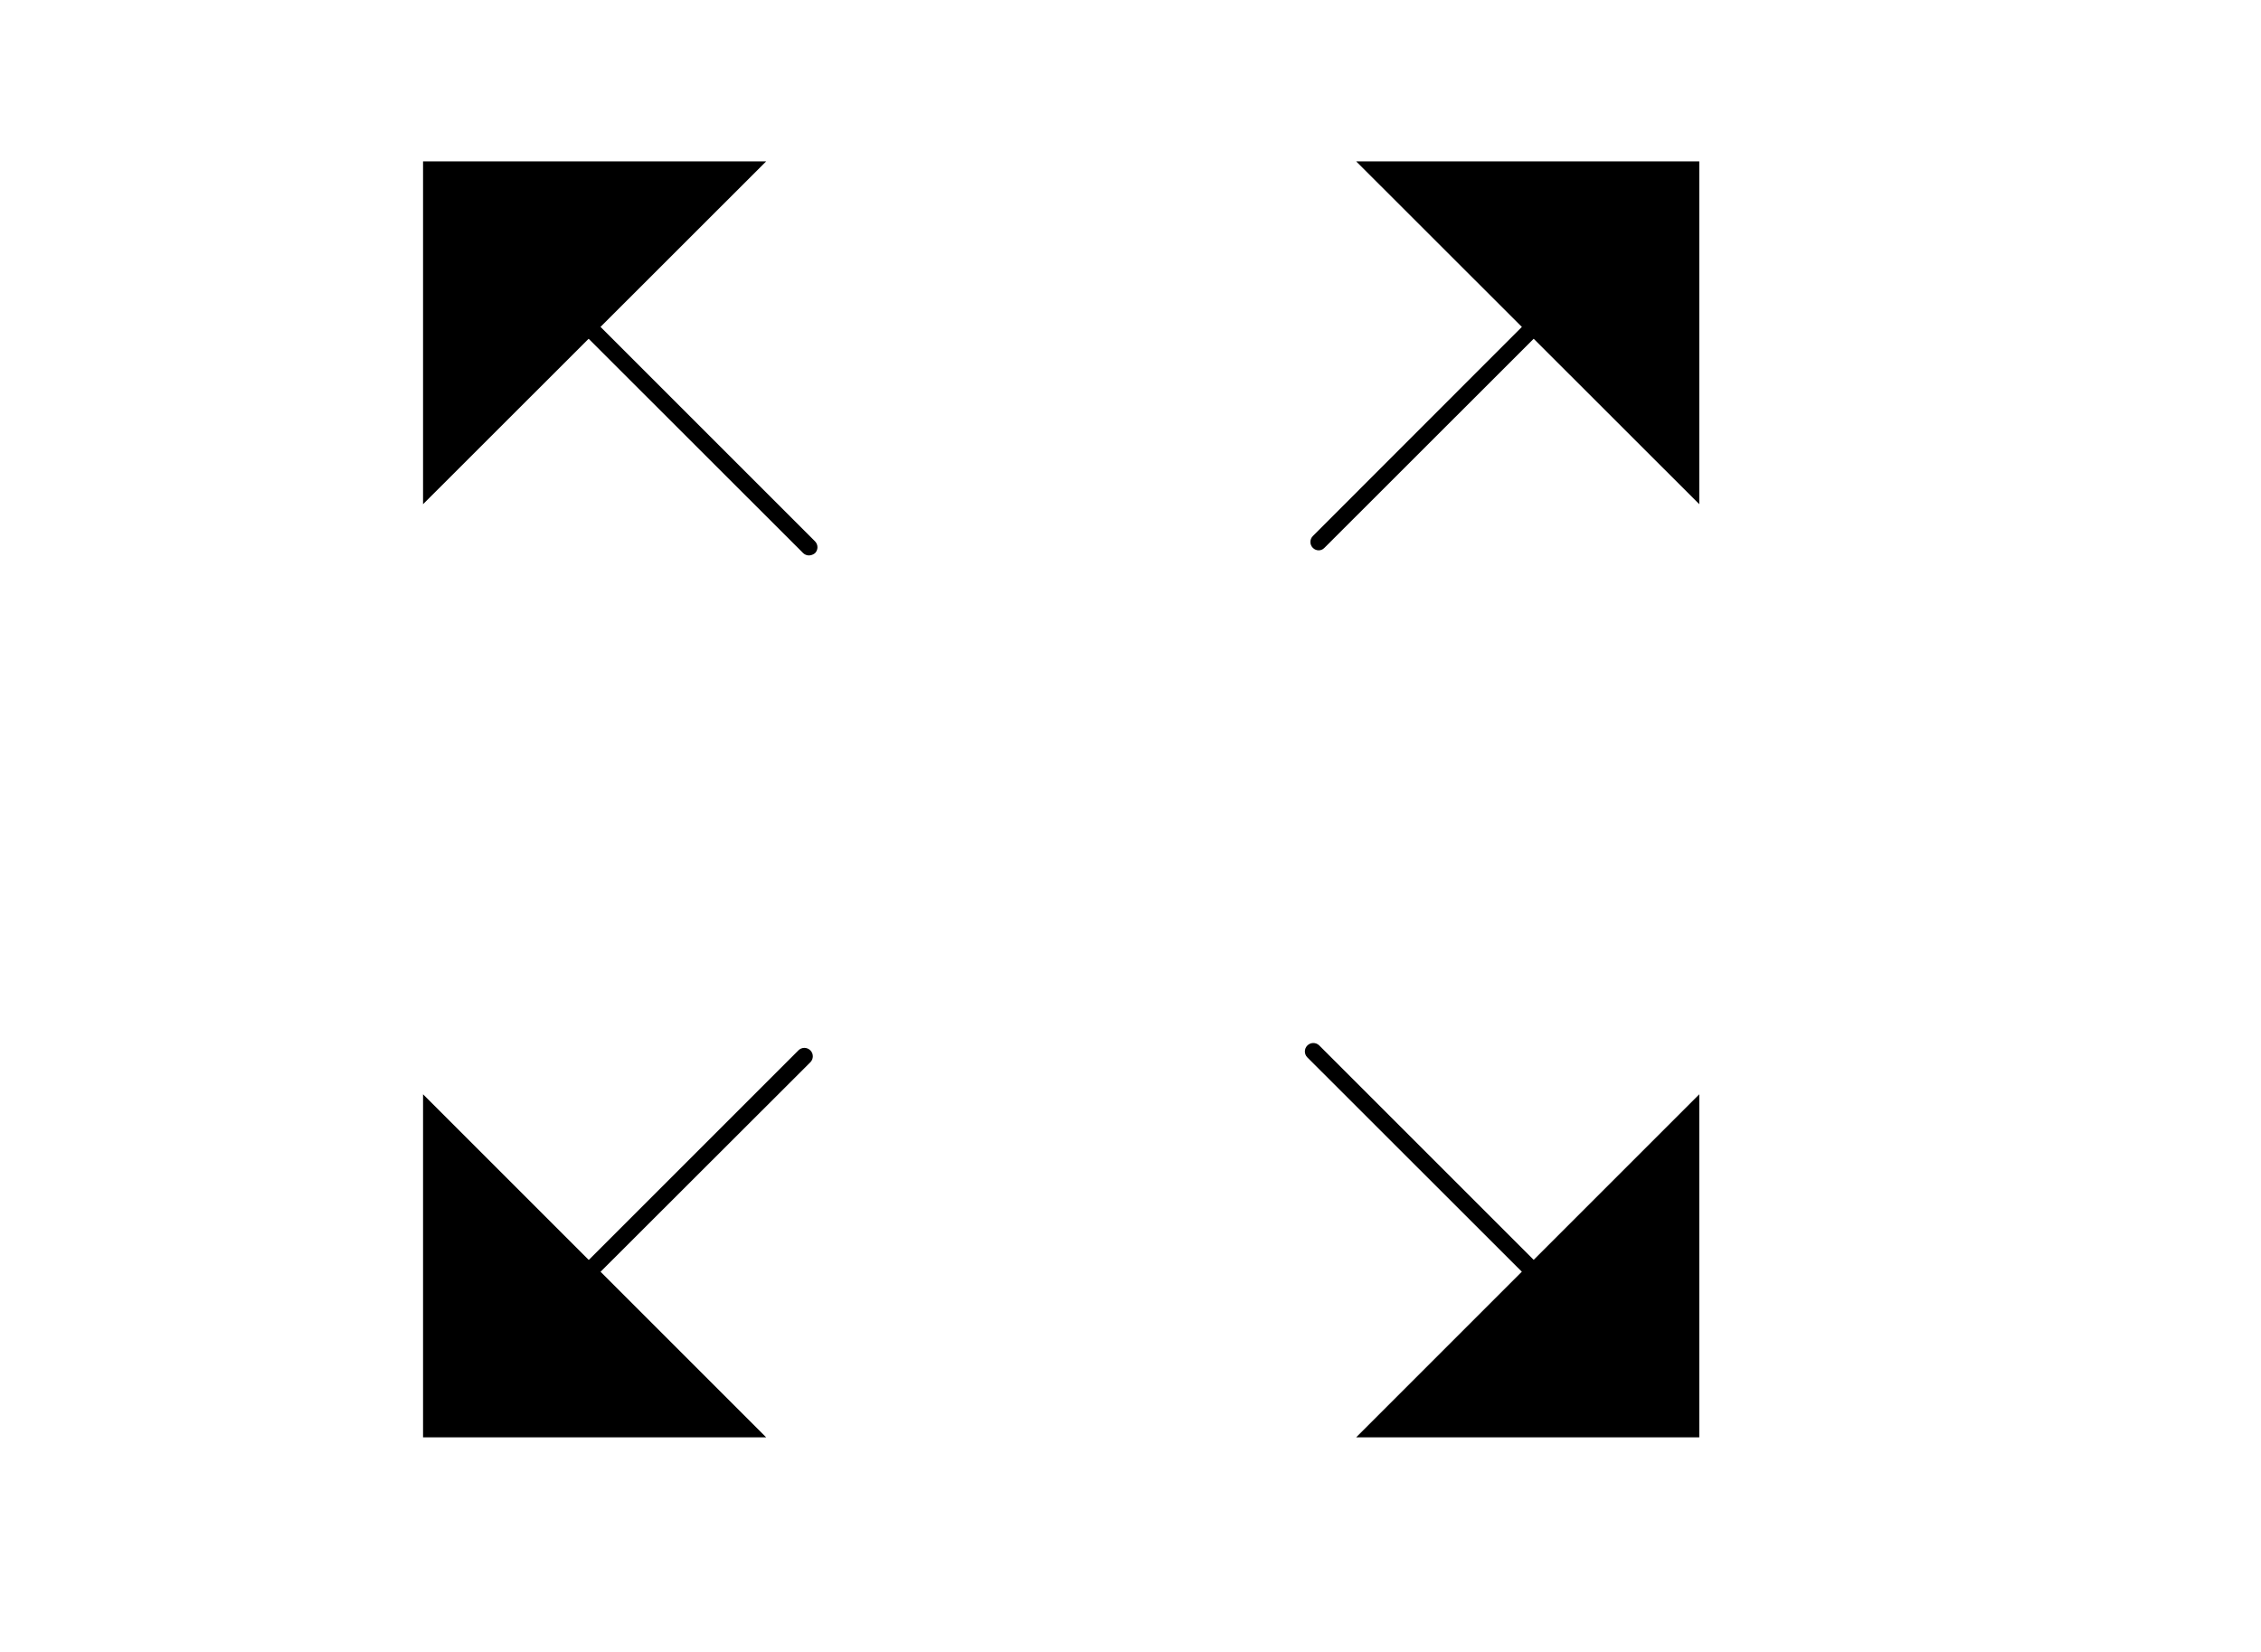
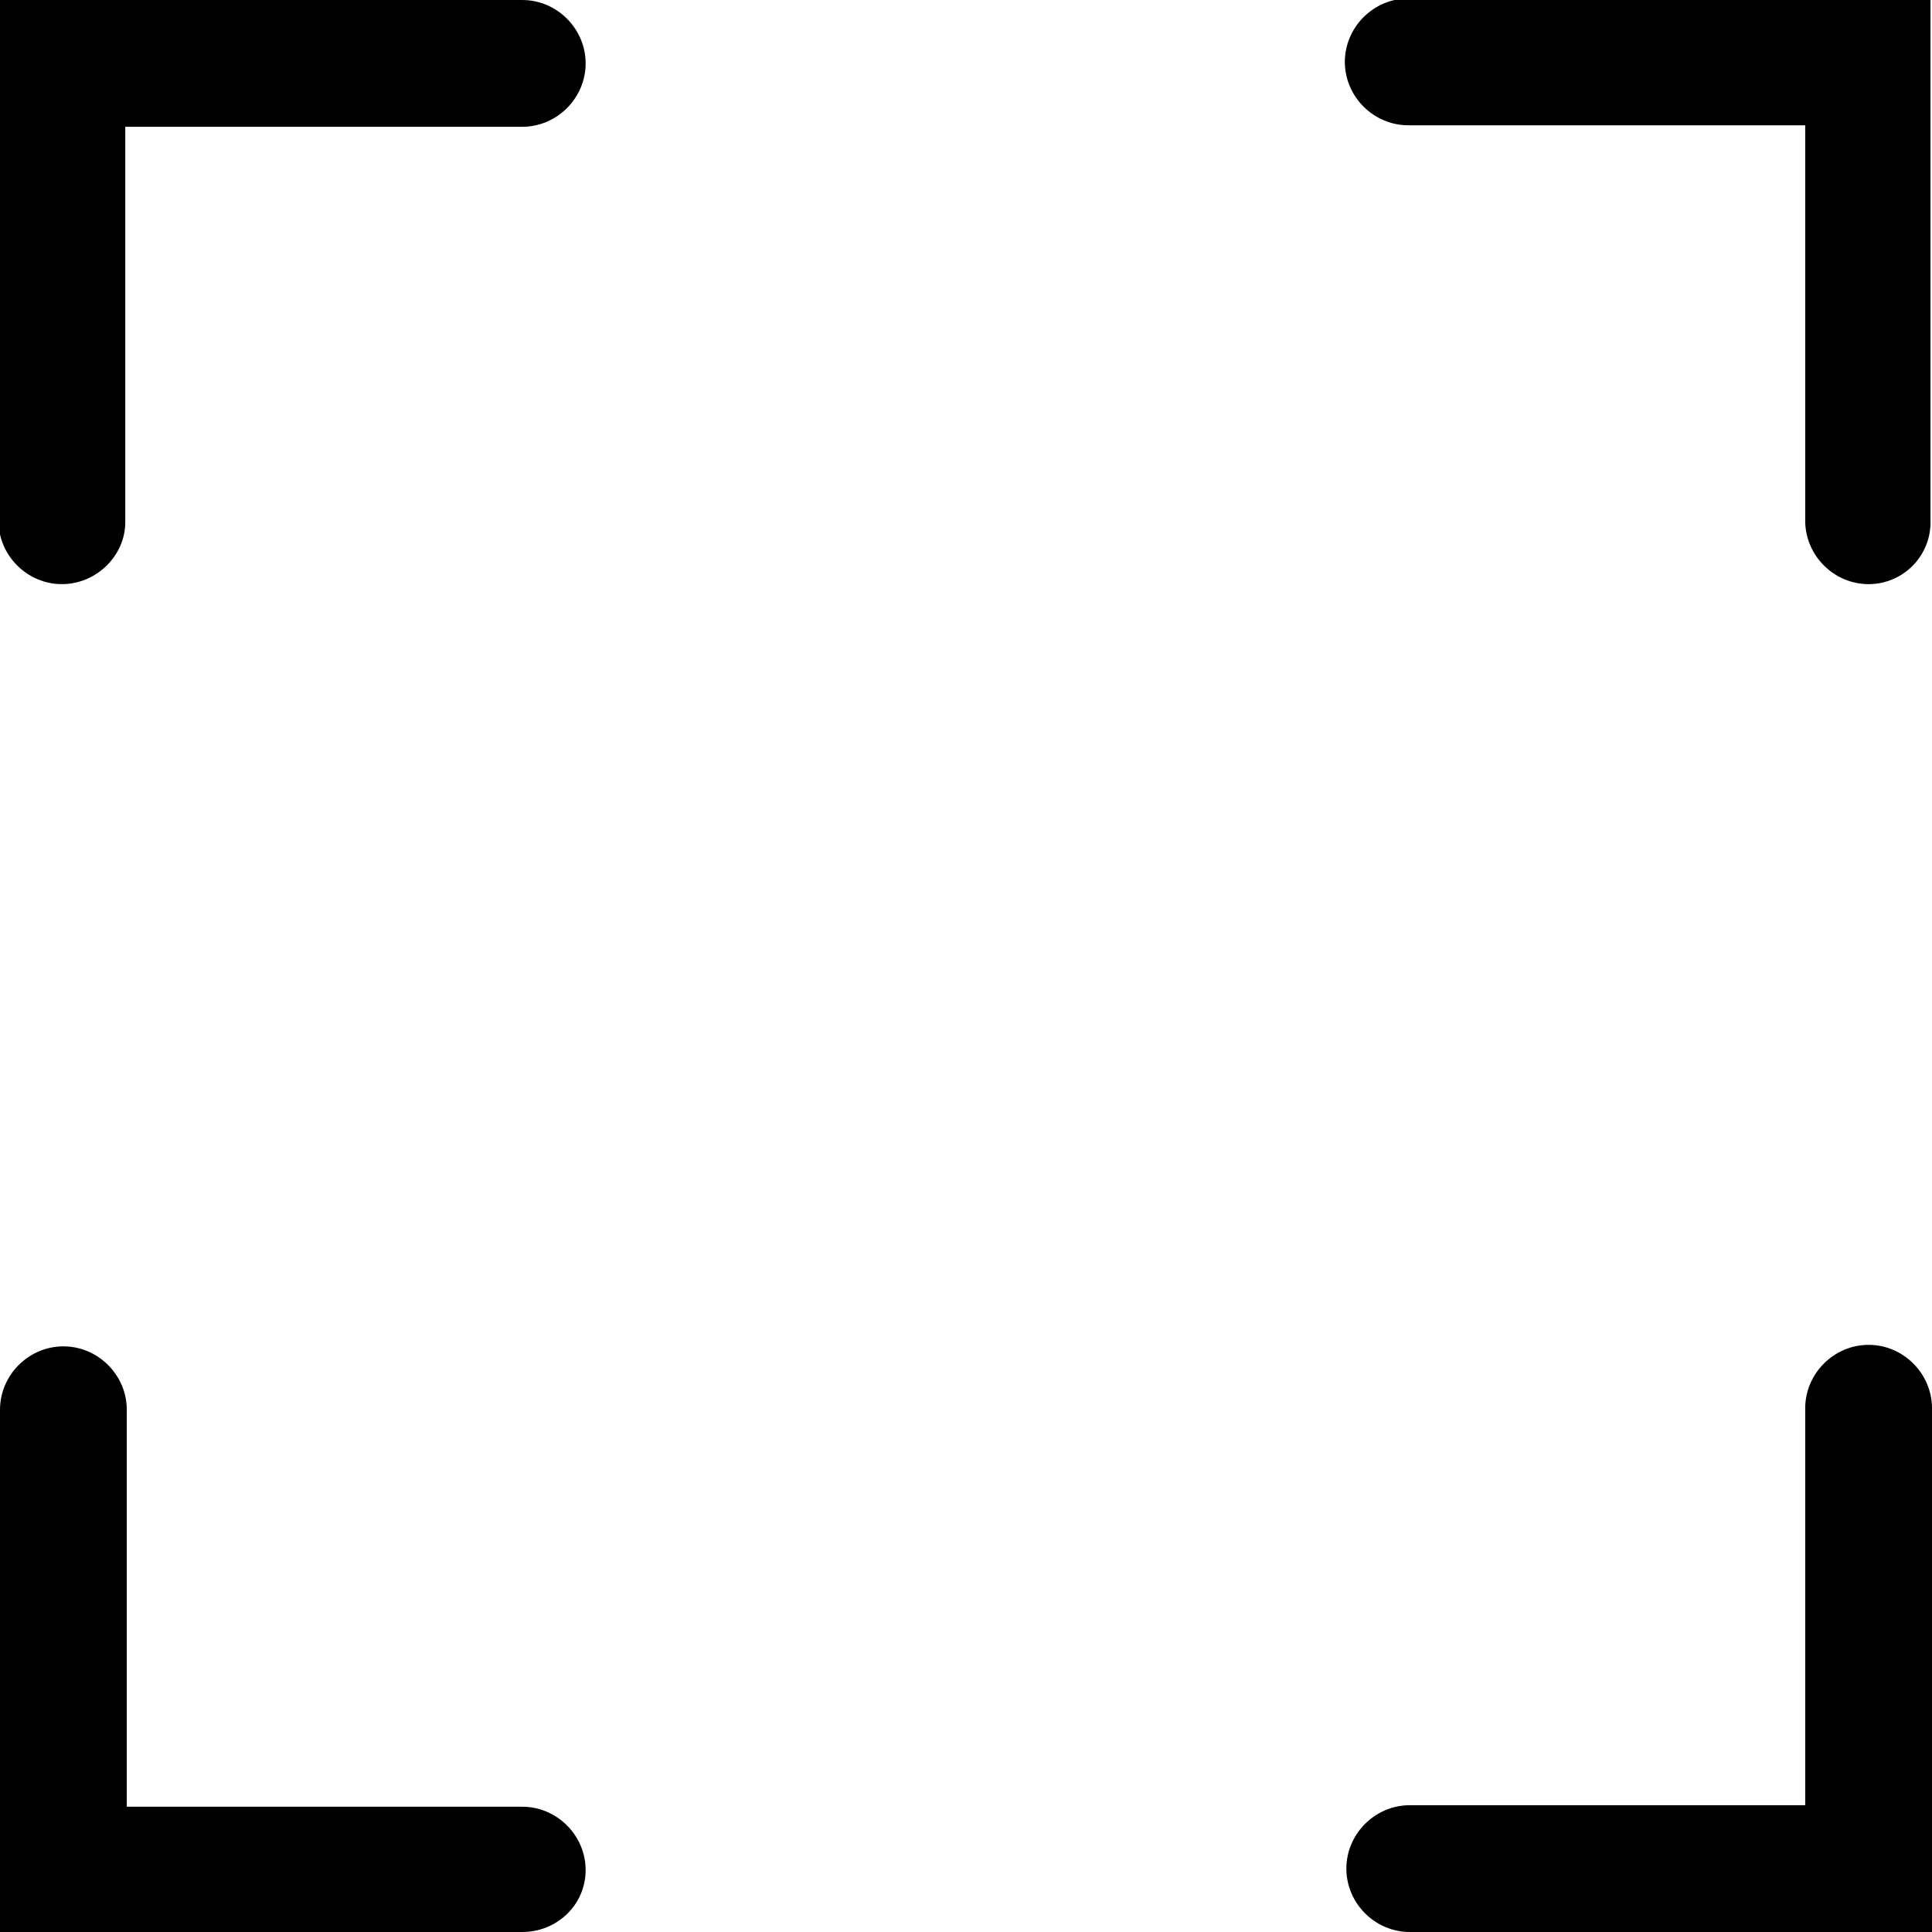
- <svg xmlns="http://www.w3.org/2000/svg" version="1.1" id="Calque_1" x="0px" y="0px" viewBox="0 0 1024 748" enable-background="new 0 0 1024 748" xml:space="preserve">
-   <g>
-     <polygon points="769.6,495.7 769.6,651.1 614.2,651.1  " />
-     <g>
-       <path d="M760.5,645.8c-0.9,0-1.9-0.4-2.6-1.1L592.1,479c-1.5-1.5-1.5-3.9,0-5.4c1.5-1.5,3.9-1.5,5.4,0l165.8,165.8    c1.5,1.5,1.5,3.9,0,5.4C762.5,645.4,761.6,645.8,760.5,645.8z" />
-     </g>
-   </g>
-   <g>
-     <g>
-       <path d="M200.7,645.8c-0.9,0-1.9-0.4-2.6-1.1c-1.5-1.5-1.5-3.9,0-5.4l163.5-163.5c1.5-1.5,3.9-1.5,5.4,0c1.5,1.5,1.5,3.9,0,5.4    L203.3,644.7C202.6,645.4,201.6,645.8,200.7,645.8z" />
-     </g>
-     <polygon points="347,651.1 191.6,651.1 191.6,495.7  " />
-   </g>
-   <g>
-     <polygon points="191.6,228.4 191.6,73.1 347,73.1  " />
-     <g>
-       <path d="M366.3,251.6c-0.9,0-1.9-0.4-2.6-1.1L197.9,84.8c-1.5-1.5-1.5-3.9,0-5.4c1.5-1.5,3.9-1.5,5.4,0l165.8,165.8    c1.5,1.5,1.5,3.9,0,5.4C368.3,251.2,367.4,251.6,366.3,251.6z" />
-     </g>
-   </g>
-   <g>
-     <g>
-       <path d="M597.2,249.3c-0.9,0-1.9-0.4-2.6-1.1c-1.5-1.5-1.5-3.9,0-5.4L758,79.3c1.5-1.5,3.9-1.5,5.4,0s1.5,3.9,0,5.4L599.8,248.2    C599,249,598.1,249.3,597.2,249.3z" />
-     </g>
-     <polygon points="614.2,73.1 769.6,73.1 769.6,228.4  " />
-   </g>
+ <svg xmlns="http://www.w3.org/2000/svg" version="1.1" id="Calque_1" x="0px" y="0px" viewBox="354.4 347.1 128 128" enable-background="new 354.4 347.1 128 128" xml:space="preserve">
+   <path d="M482.4,475.1h-34.6c-2.3,0-4.2-1.9-4.2-4.2s1.9-4.2,4.2-4.2H474v-26.3c0-2.3,1.9-4.2,4.2-4.2s4.2,1.9,4.2,4.2V475.1z" />
+   <path d="M389,475.1h-34.6v-34.6c0-2.3,1.9-4.2,4.2-4.2c2.3,0,4.2,1.9,4.2,4.2v26.3H389c2.3,0,4.2,1.9,4.2,4.2S391.3,475.1,389,475.1  z" />
+   <path d="M358.5,385.8c-2.3,0-4.2-1.9-4.2-4.2v-34.5H389c2.3,0,4.2,1.9,4.2,4.2c0,2.3-1.9,4.2-4.2,4.2h-26.3v26.2  C362.7,383.9,360.8,385.8,358.5,385.8z" />
+   <path d="M478.2,385.8c-2.3,0-4.2-1.9-4.2-4.2v-26.2h-26.3c-2.3,0-4.2-1.9-4.2-4.2c0-2.3,1.9-4.2,4.2-4.2h34.6v34.5  C482.4,383.9,480.5,385.8,478.2,385.8z" />
</svg>
